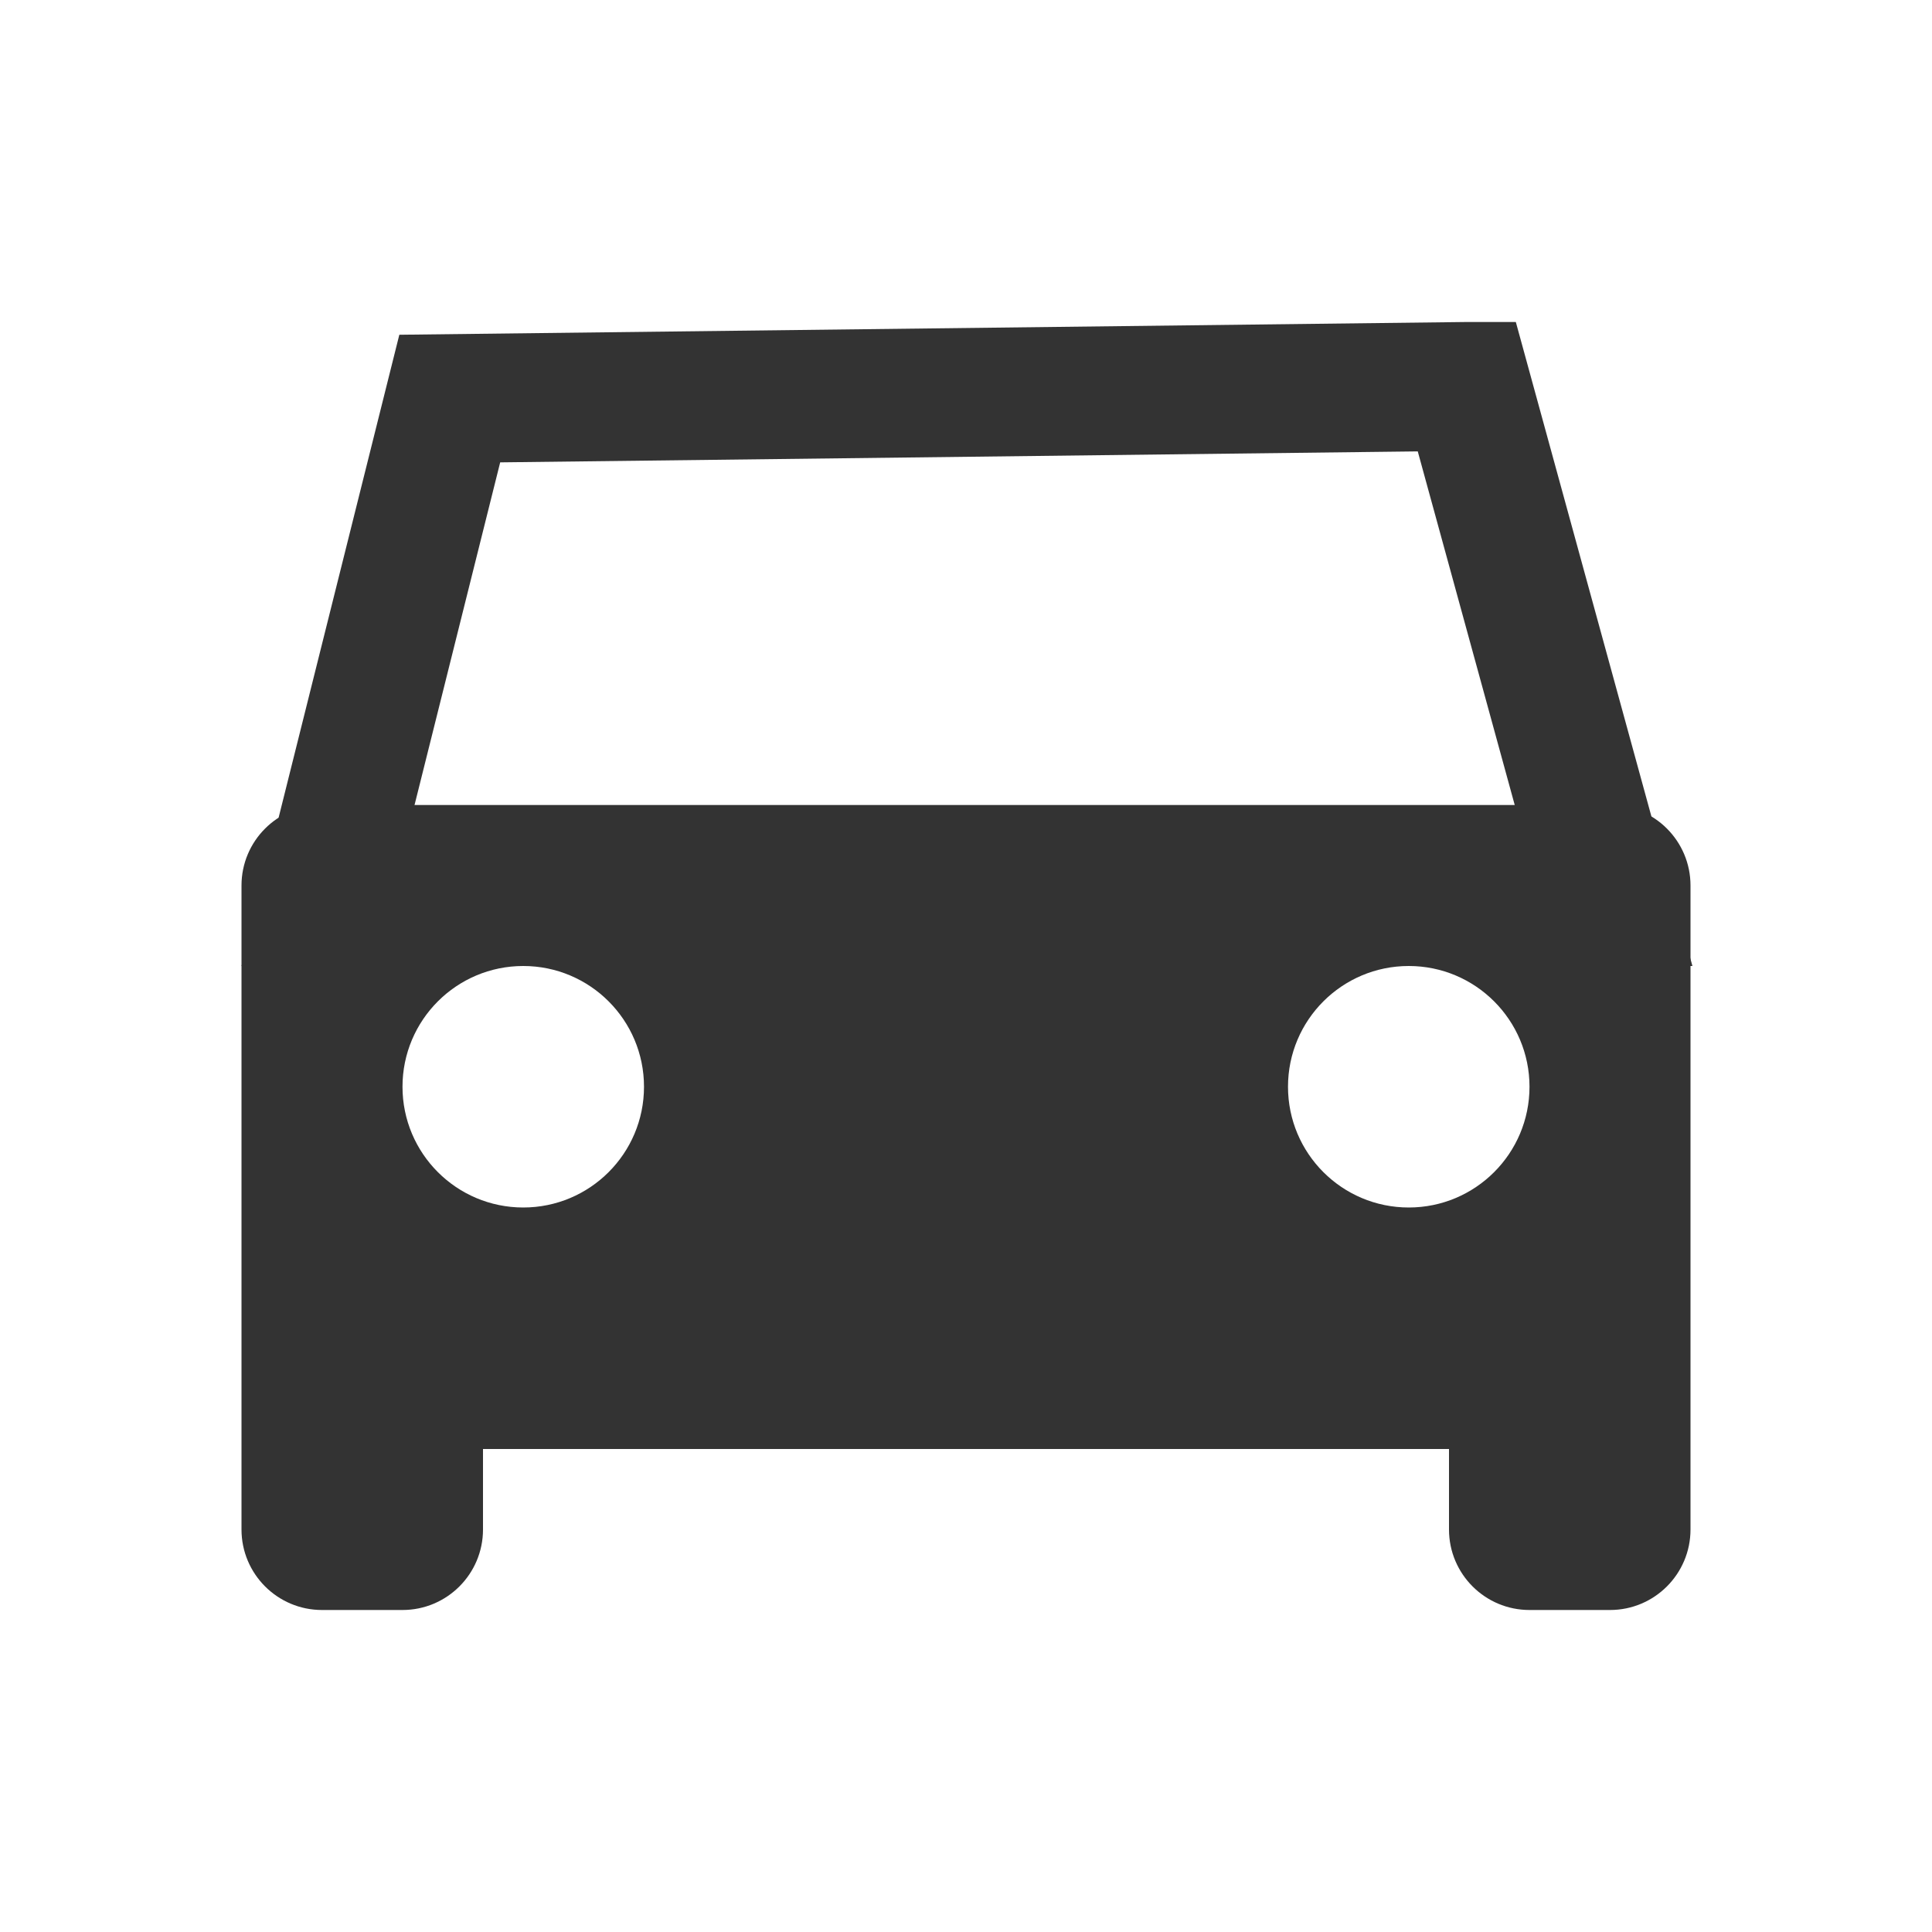
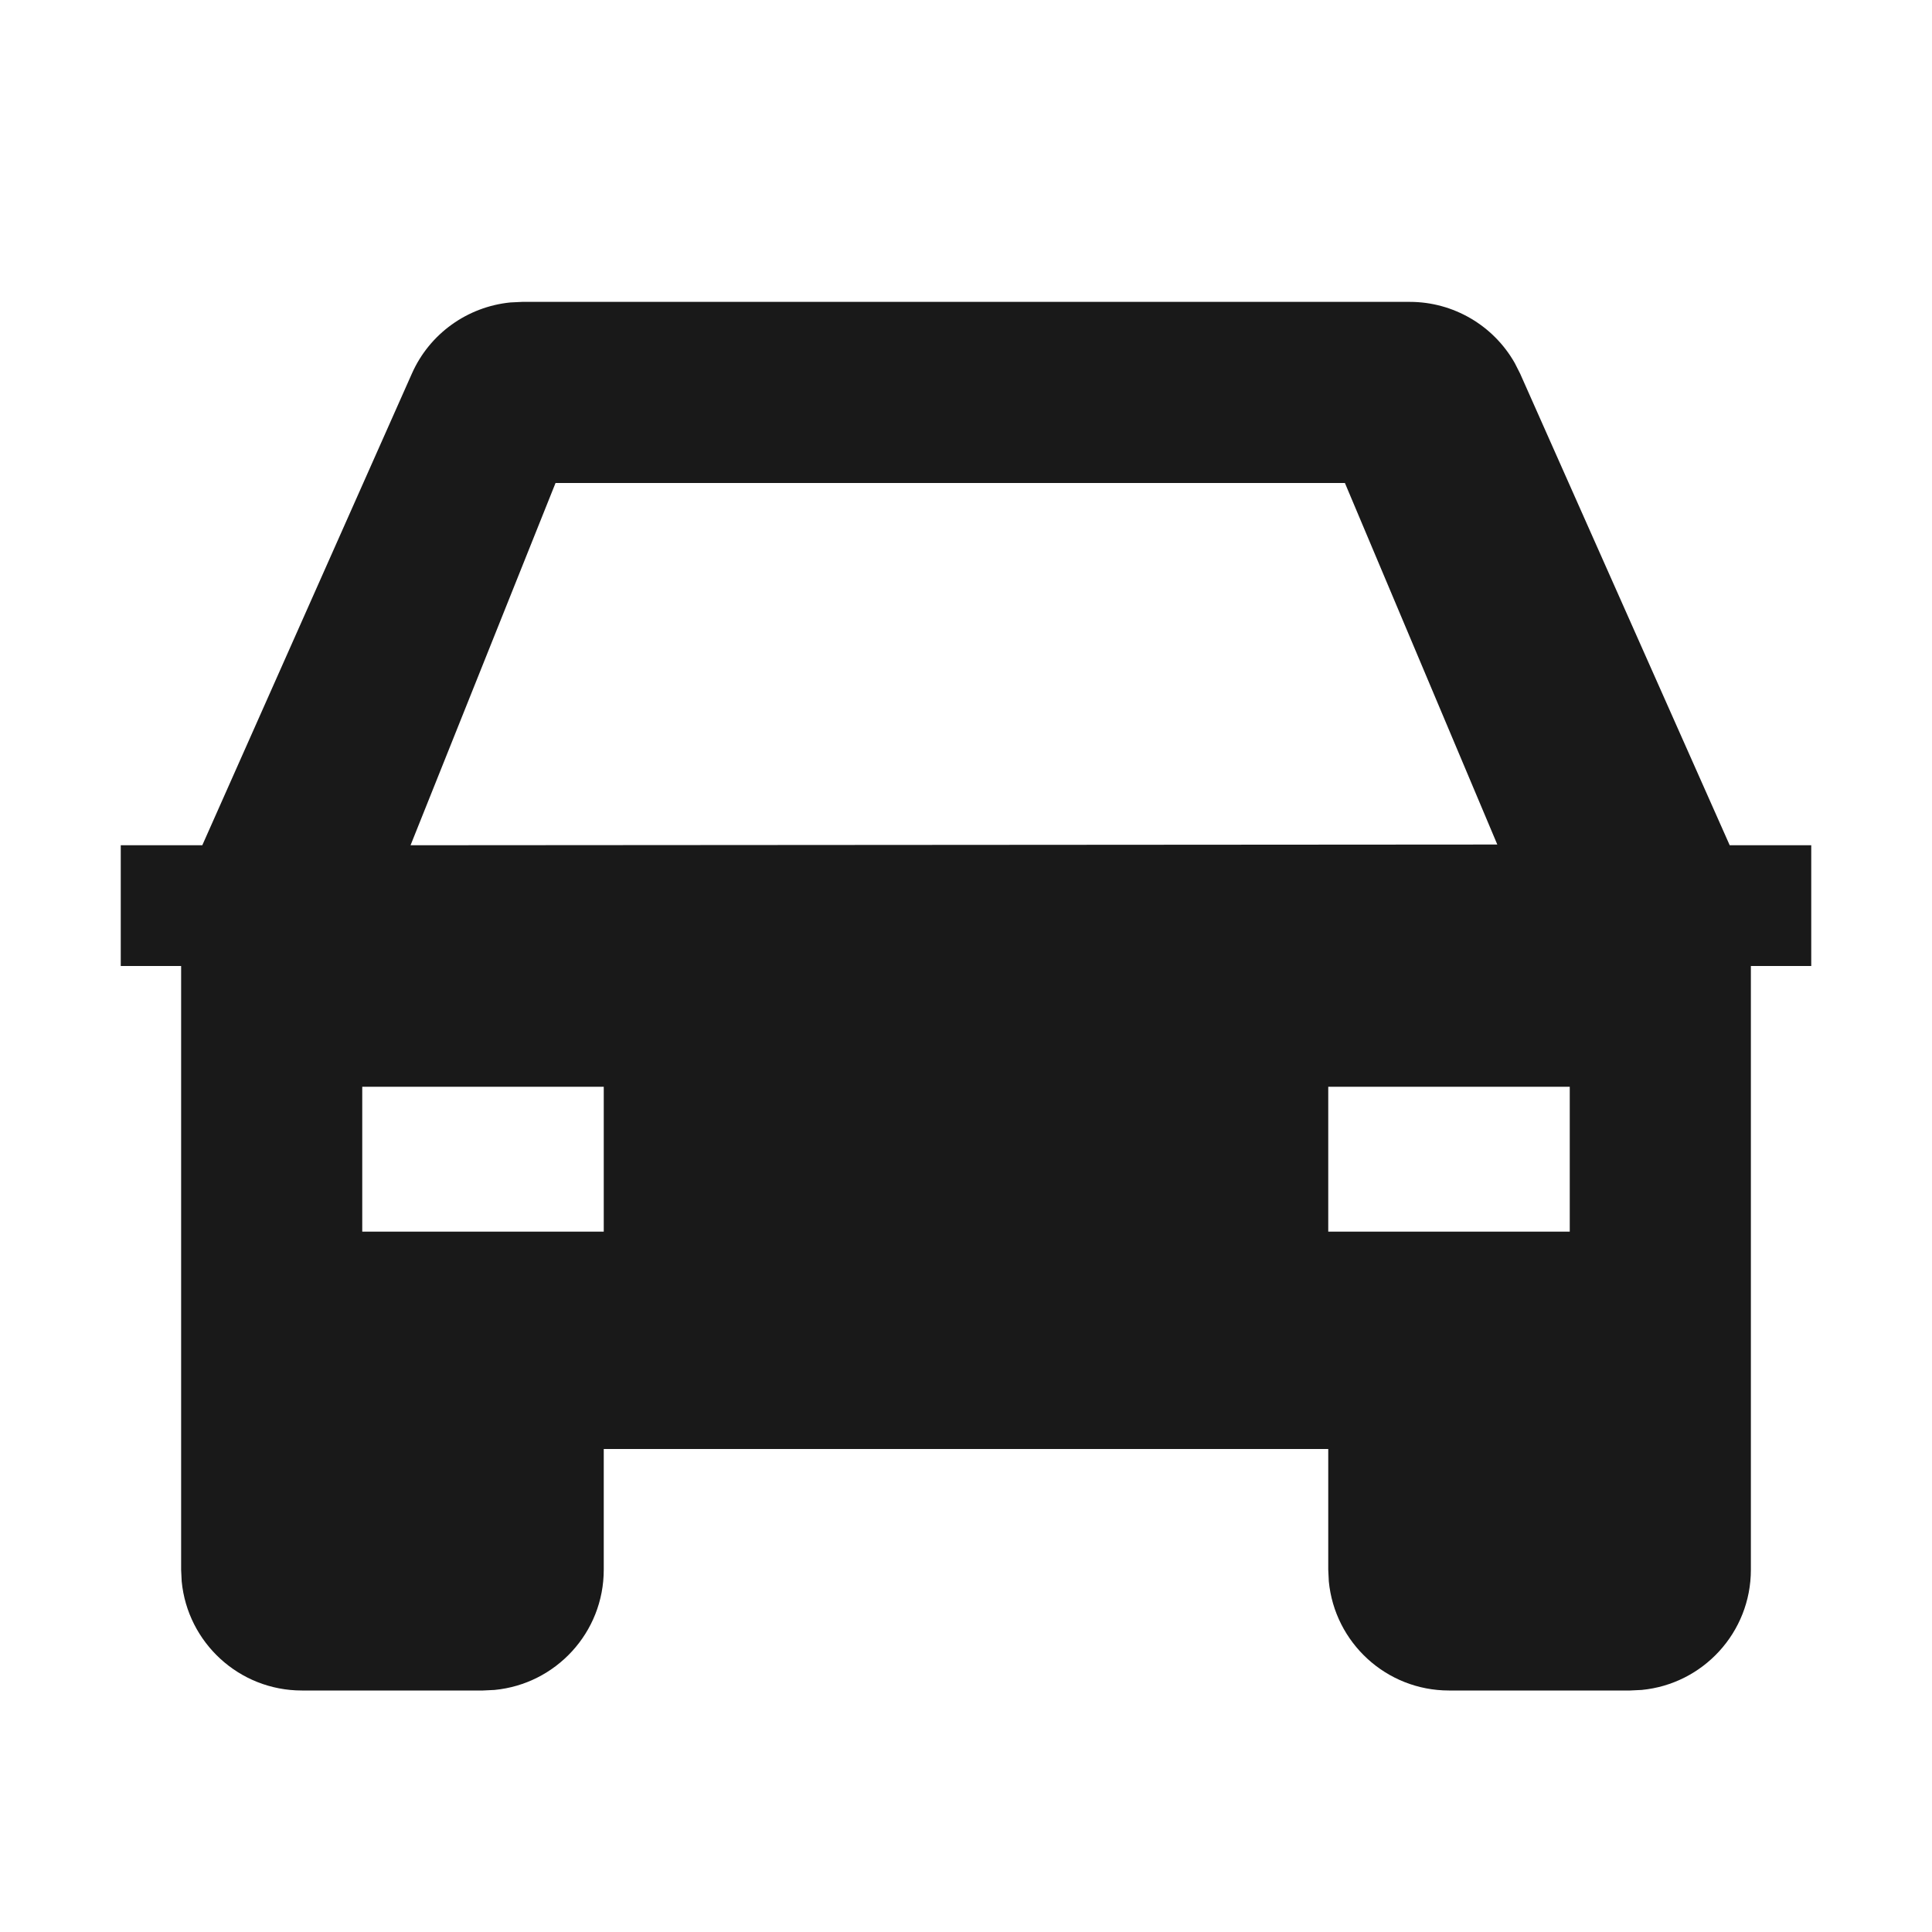
- <svg xmlns="http://www.w3.org/2000/svg" width="24" height="24">
+ <svg xmlns="http://www.w3.org/2000/svg" width="24" height="24" viewBox="0 0 24 24">
  <g fill="none" fill-rule="evenodd">
    <path d="M0 0h24v24H0z" />
-     <path d="M20 10a1 1 0 0 1 1 1v8a1 1 0 0 1-1 1h-1a1 1 0 0 1-1-1v-1H6v1a1 1 0 0 1-1 1H4a1 1 0 0 1-1-1v-8a1 1 0 0 1 1-1h16zm-2.5 2a1.5 1.5 0 1 0 0 3 1.5 1.5 0 0 0 0-3zm-11 0a1.5 1.5 0 1 0 0 3 1.5 1.5 0 0 0 0-3z" fill="#333" />
-     <path d="m18.22 4.8 1.755 6.4H4.025l1.562-6.249L18.219 4.8z" stroke="#333" stroke-width="1.6" />
+     <path d="M0 0h24v24H0z" />
+     <path d="M17.513 3.75c.543 0 1.04.294 1.304.76l.066.13 2.604 5.86H22.5V12h-.75v7.5c0 .78-.595 1.42-1.356 1.493L20.25 21H18c-.78 0-1.42-.595-1.493-1.356L16.5 19.5V18h-9v1.5c0 .78-.595 1.42-1.356 1.493L6 21H3.75c-.78 0-1.42-.595-1.493-1.356L2.25 19.5V12H1.5v-1.5h1.013l2.604-5.86c.22-.496.69-.83 1.224-.883l.146-.007h11.026zM19.5 13.5h-3v1.8h3v-1.8zm-12 0h-3v1.8h3v-1.8zM16.707 6H6.901L5.1 10.5l13.5-.009L16.707 6z" fill="#191919" fill-rule="nonzero" />
  </g>
</svg>
